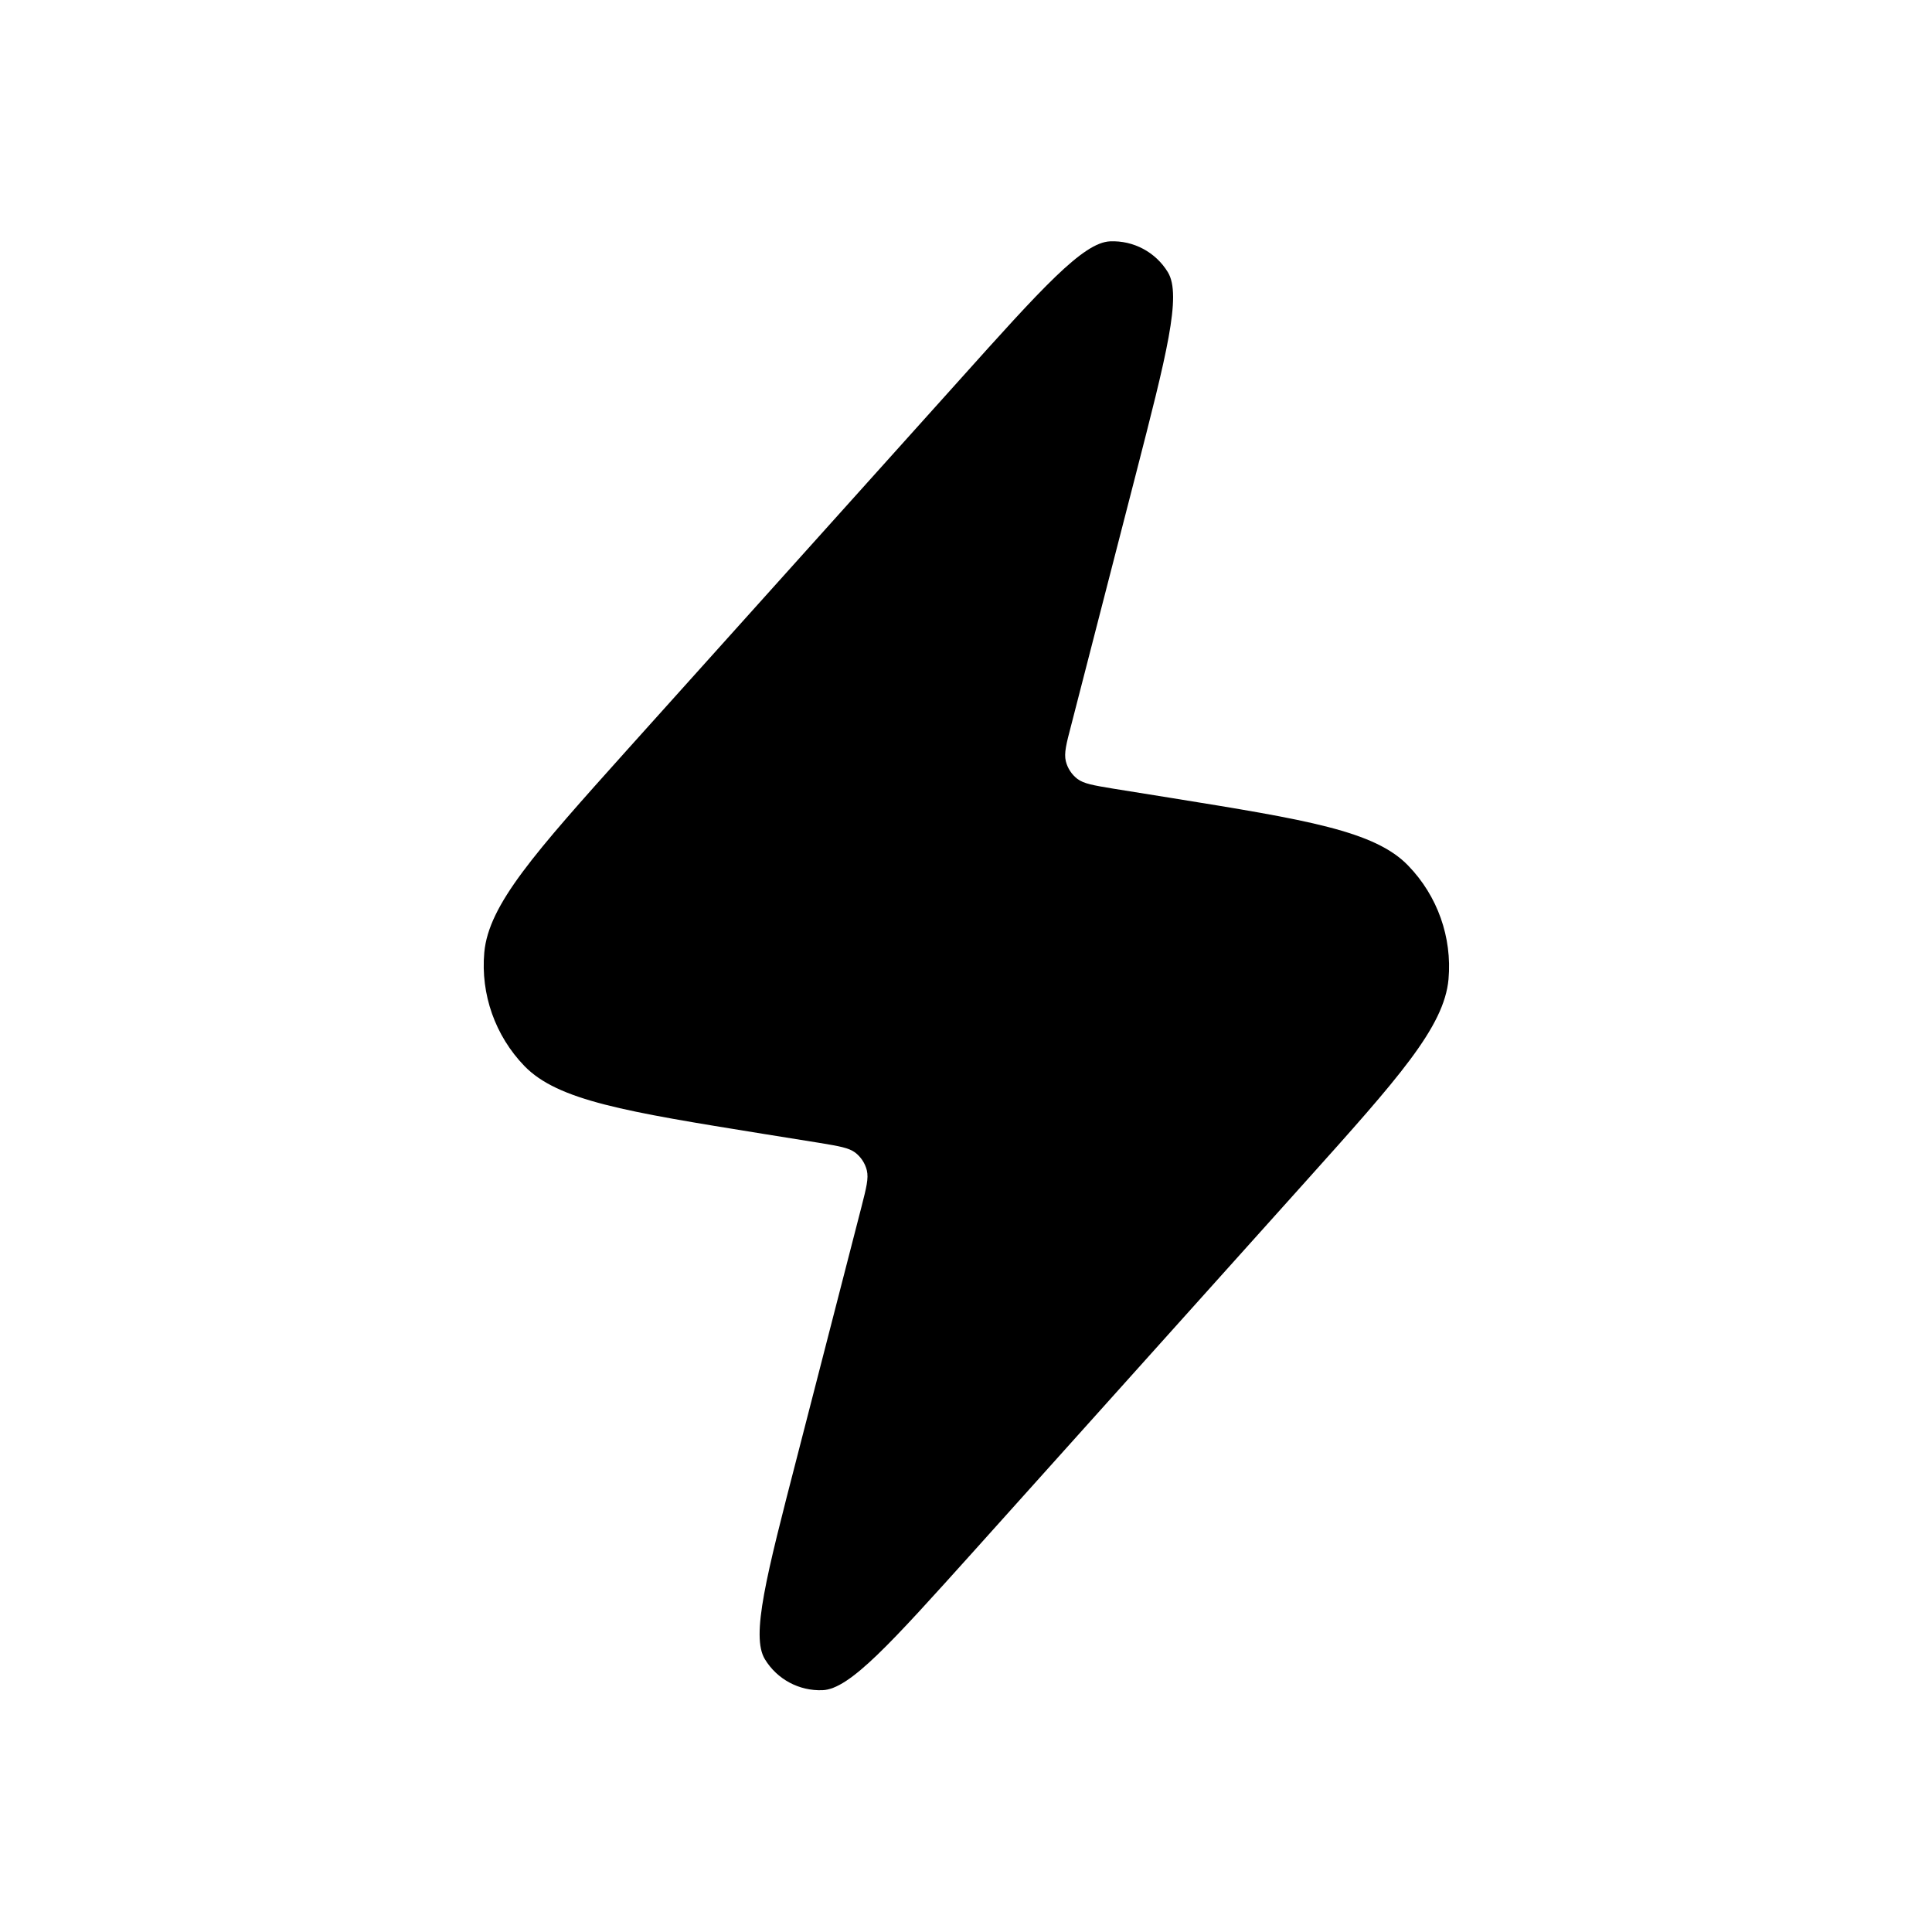
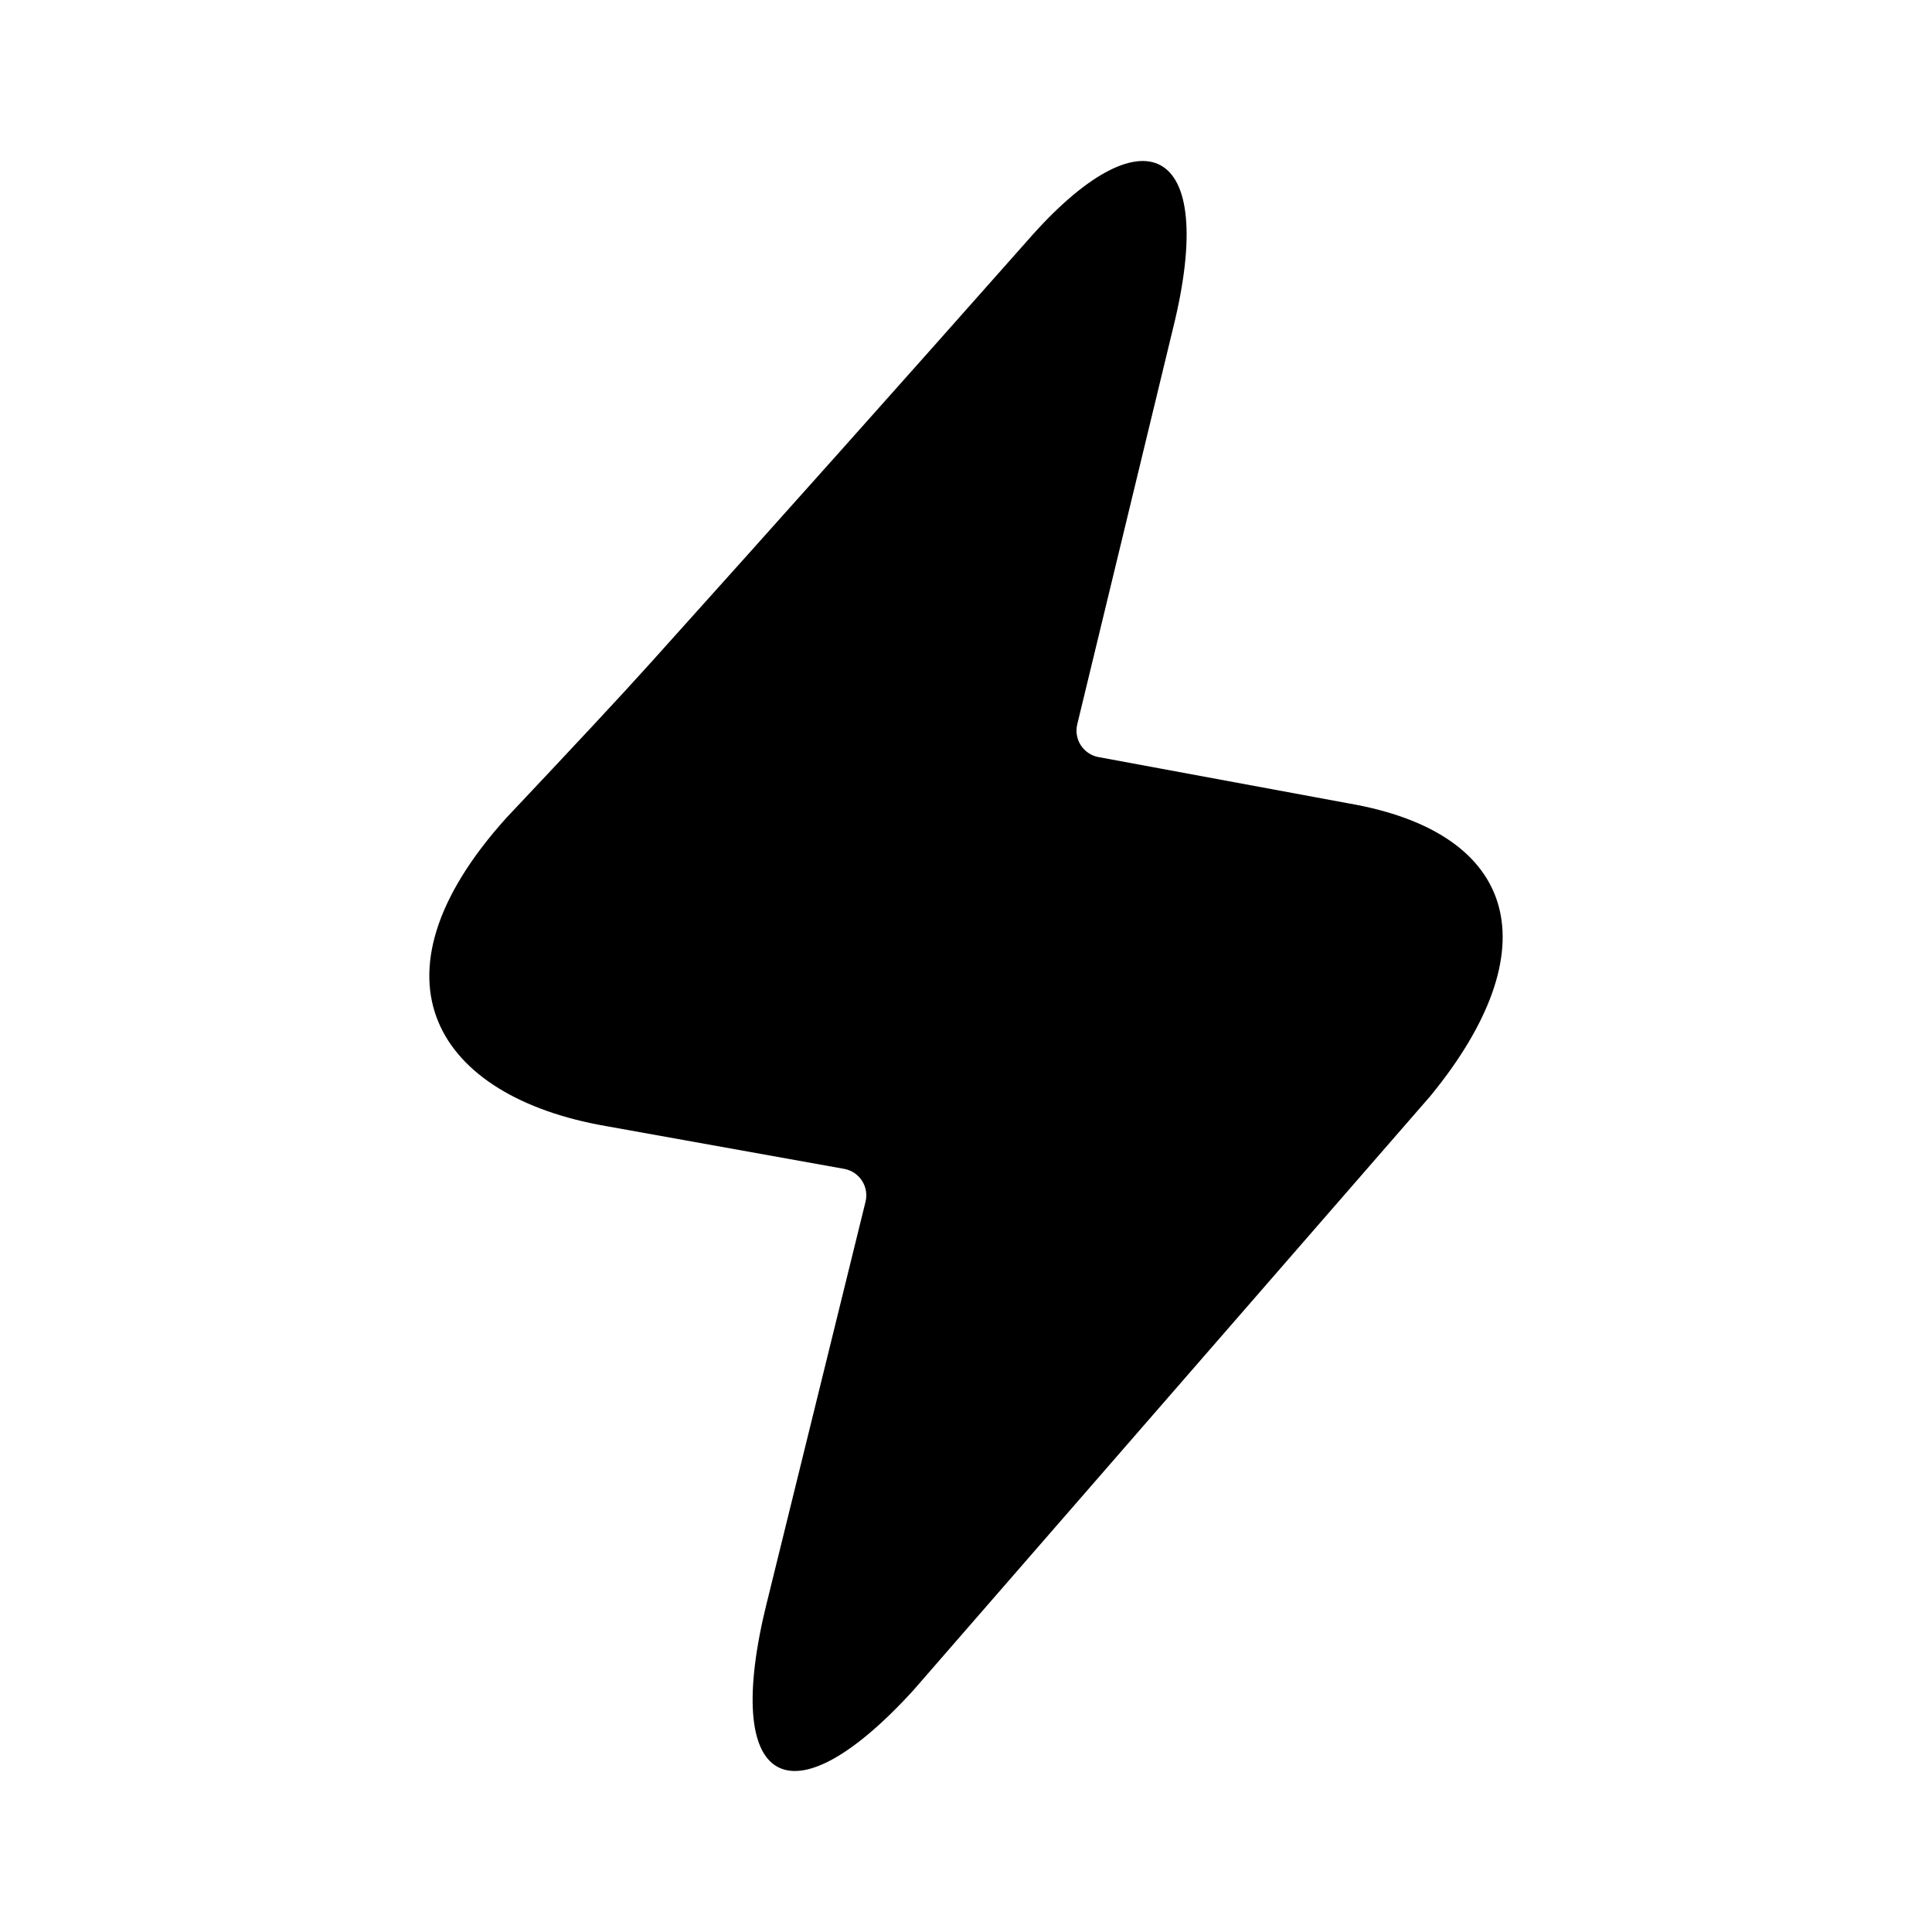
<svg xmlns="http://www.w3.org/2000/svg" width="12" height="12" fill="currentColor" viewBox="0 0 12 12">
-   <path d="M5.958 2.362 3.895 4.658c-.574.64-.86.96-.887 1.258a.9.9 0 0 0 .249.705c.208.215.632.284 1.48.421l.355.057c.12.02.18.03.22.06a.2.2 0 0 1 .072.11c.012.05-.003.108-.033.226l-.4 1.553c-.192.743-.288 1.114-.2 1.258a.4.4 0 0 0 .358.192c.169-.006.425-.292.938-.862l2.062-2.297c.574-.64.861-.959.888-1.257a.9.9 0 0 0-.25-.705c-.207-.216-.631-.285-1.48-.422l-.355-.057c-.12-.02-.18-.03-.22-.06a.2.2 0 0 1-.072-.11c-.012-.05.003-.108.034-.226l.4-1.553c.191-.743.287-1.114.2-1.258a.4.4 0 0 0-.359-.192c-.168.007-.425.292-.937.863Z" />
+   <path d="M4.763 9.953c-.284 1.147.143 1.385.908.548l3.213-3.693c.744-.907.558-1.636-.513-1.819l-1.55-.287a.167.167 0 0 1-.13-.203l.595-2.46c.286-1.154-.19-1.363-.904-.545a438.119 438.119 0 0 1-2.34 2.622c-.185.206-.485.527-.897.964-.905 1.004-.429 1.732.617 1.914l1.481.266a.167.167 0 0 1 .133.204l-.613 2.49Z" />
</svg>
